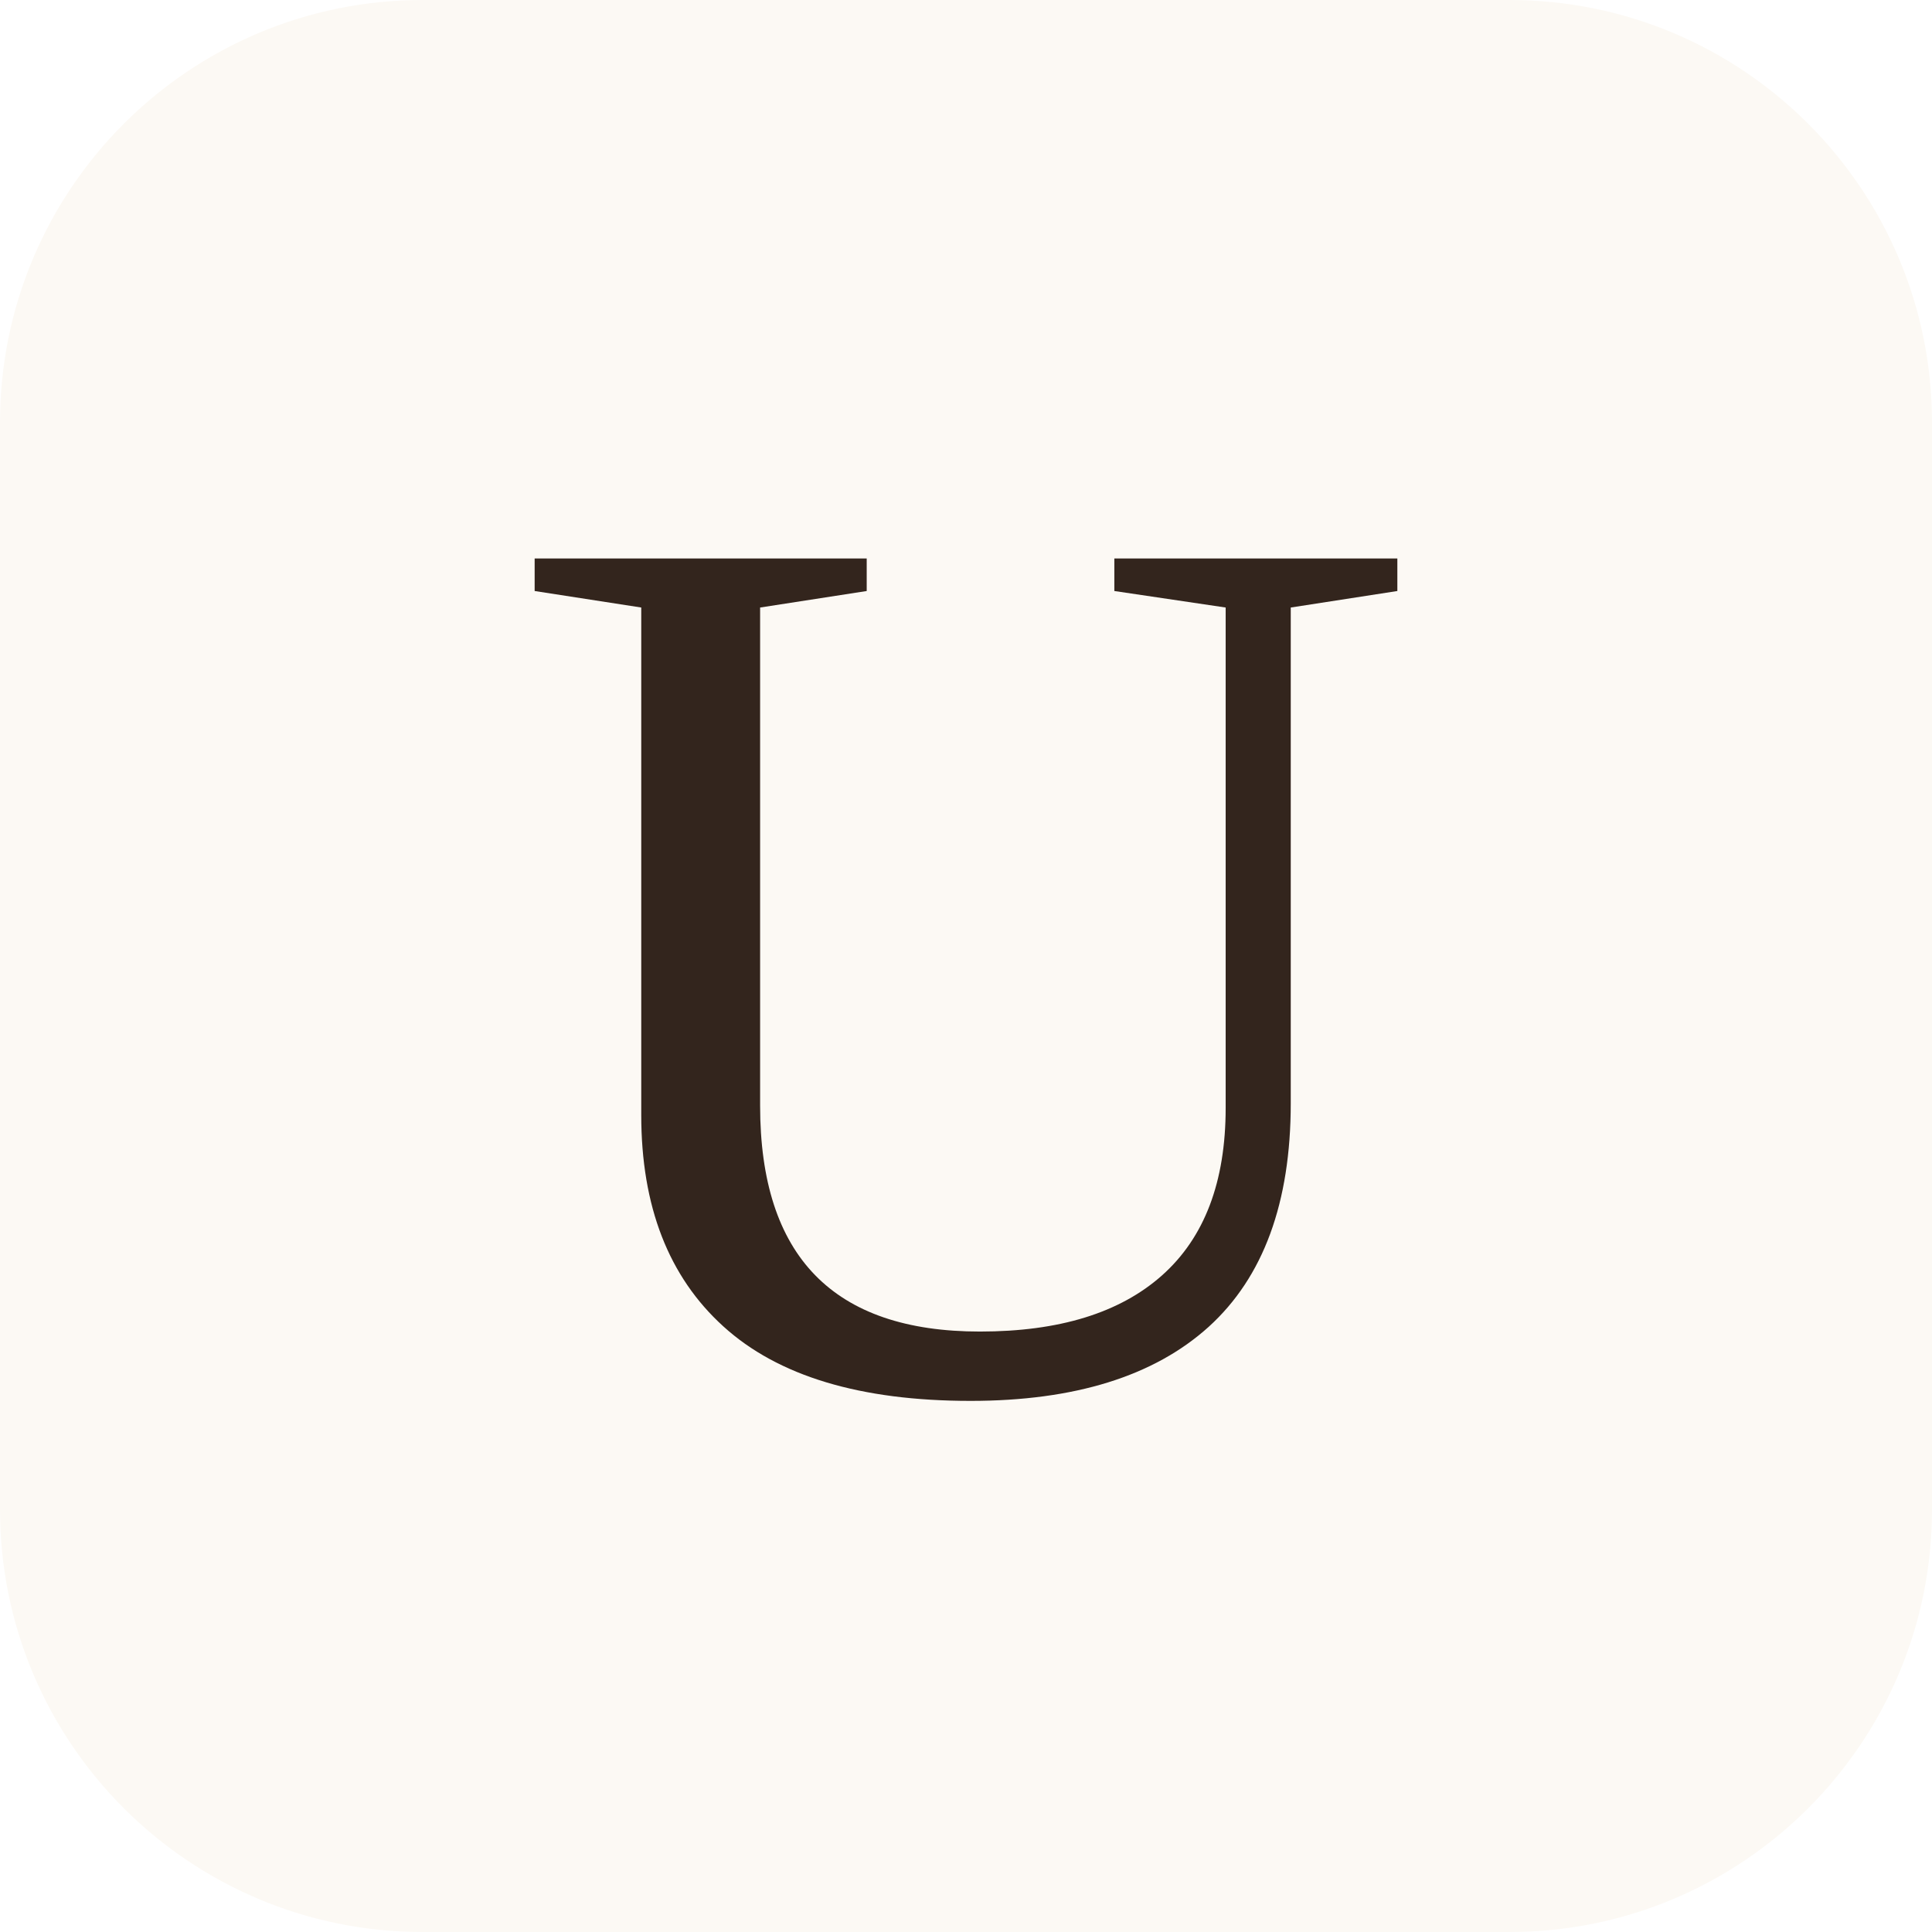
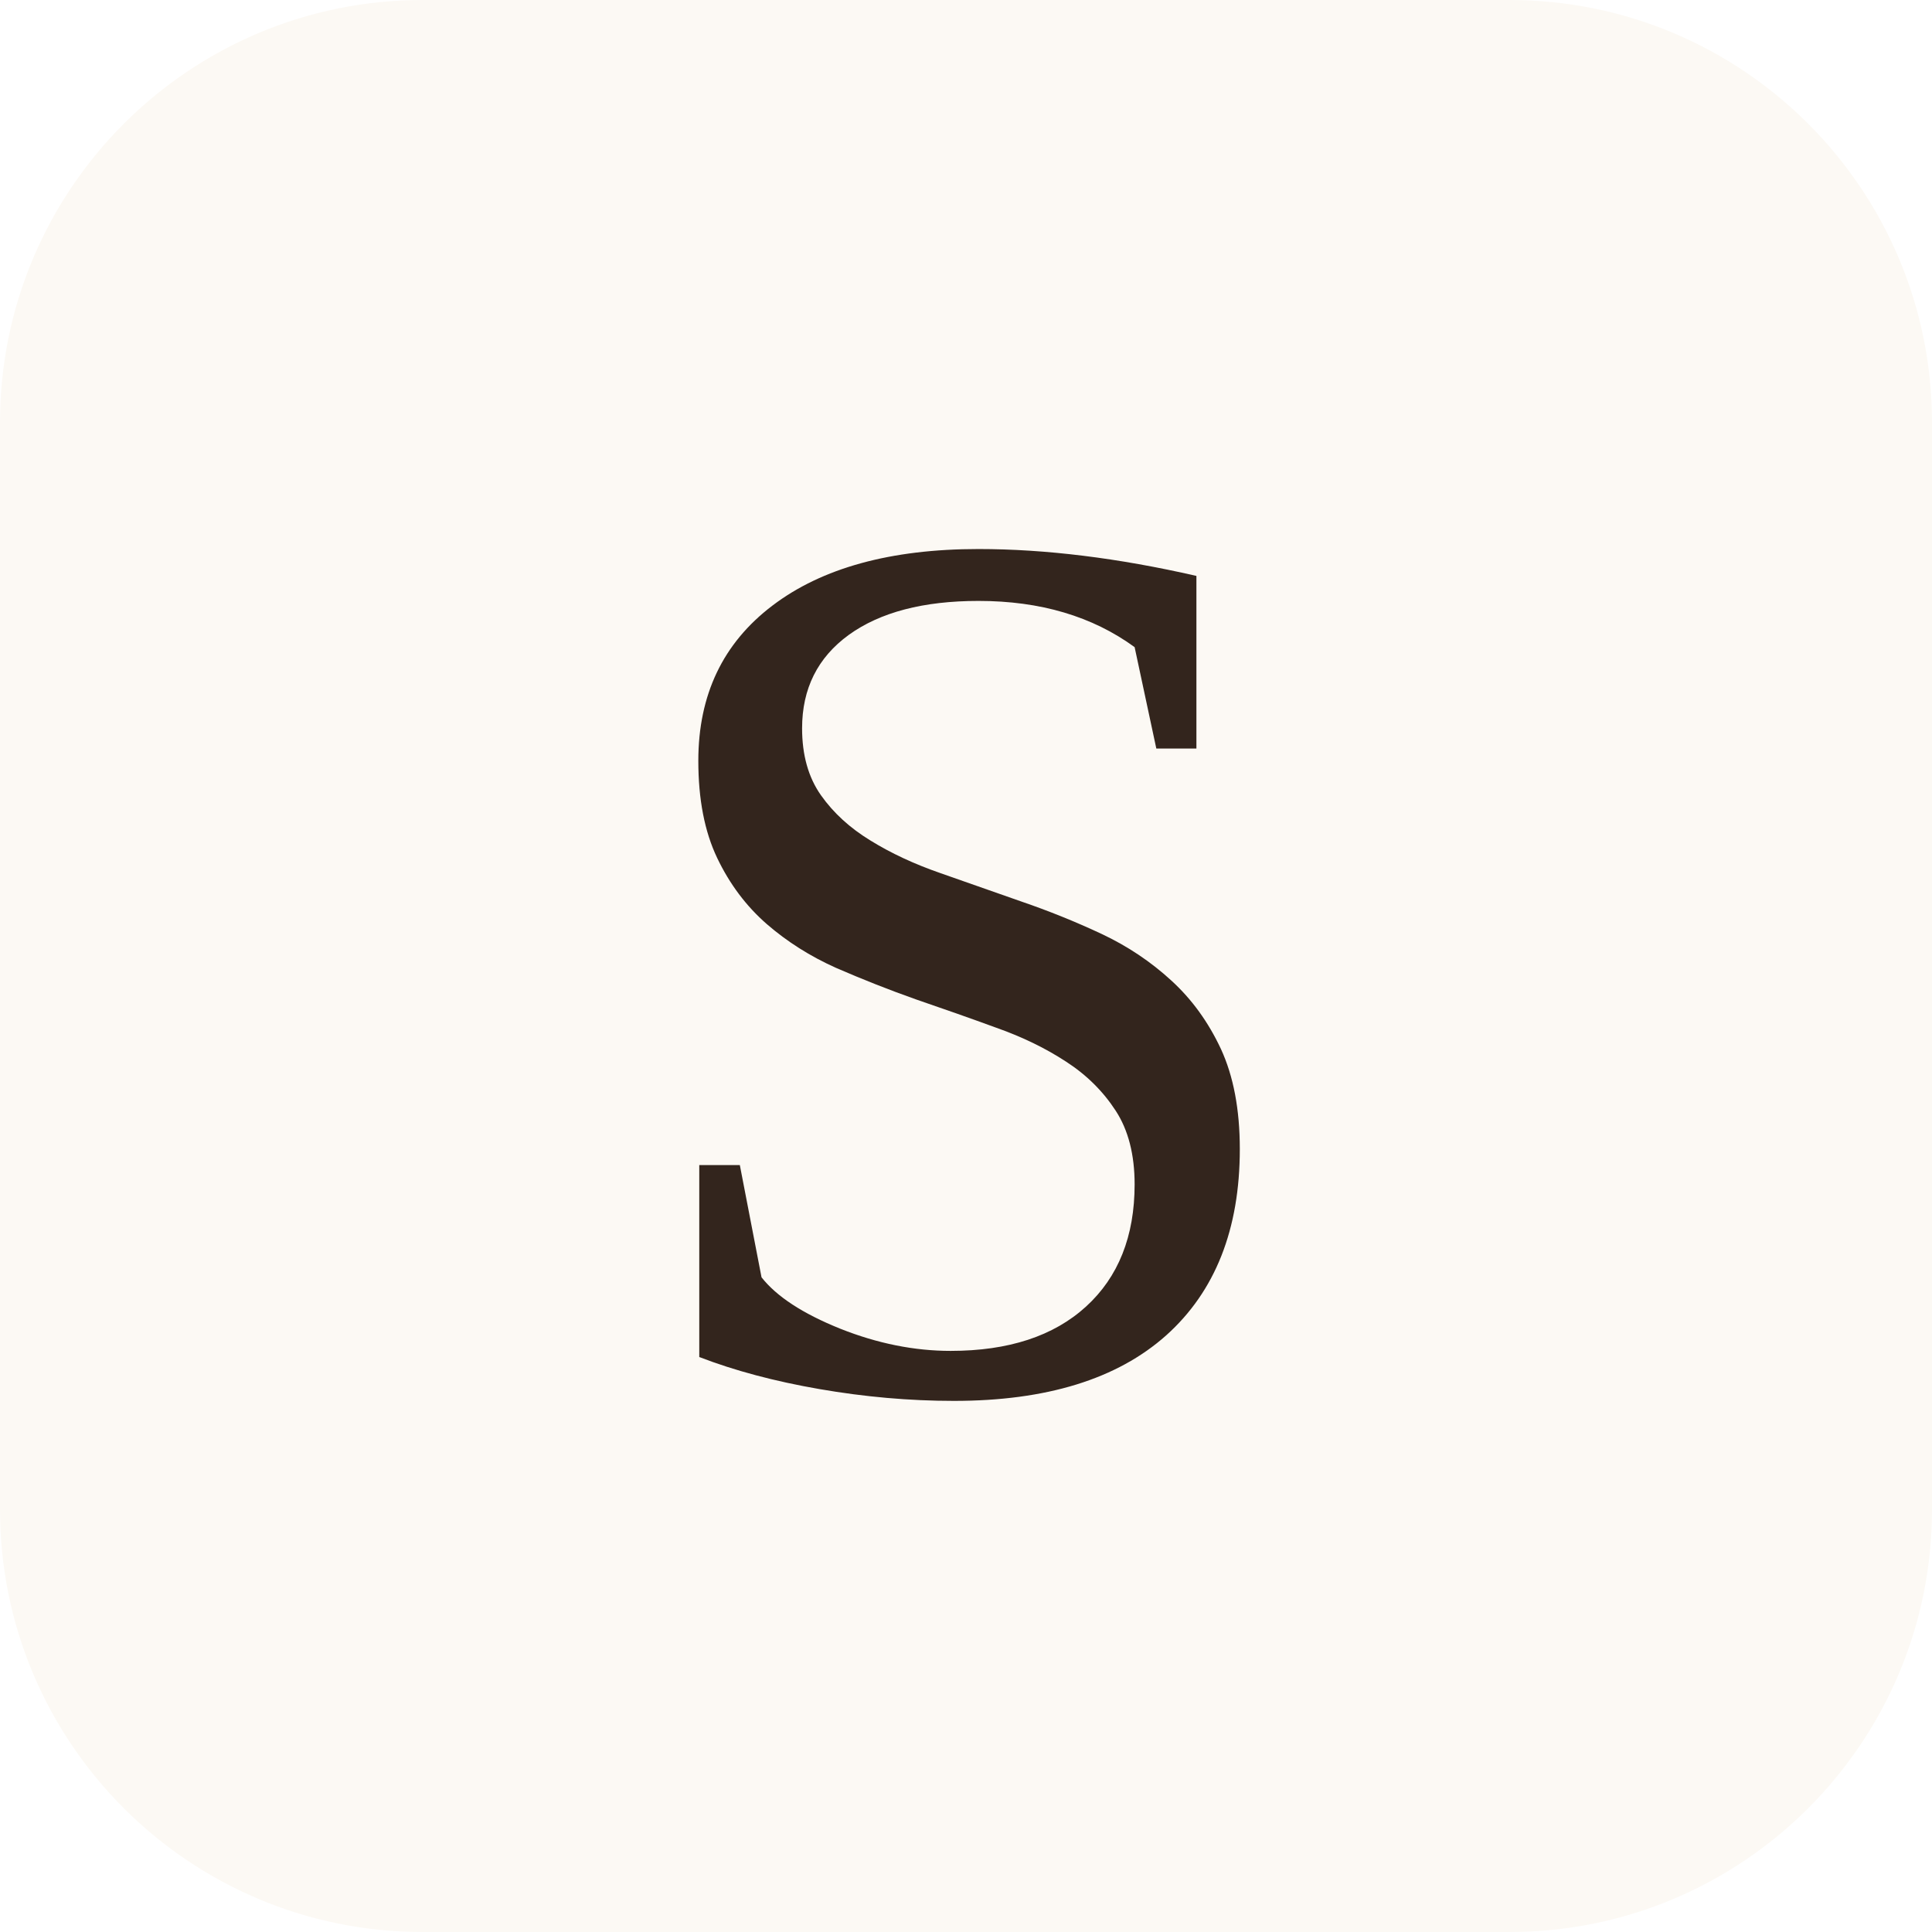
<svg xmlns="http://www.w3.org/2000/svg" viewBox="0 0 64 64">
  <rect width="64" height="64" rx="14" fill="#fcf9f4" />
-   <text x="32" y="46" text-anchor="middle" font-family="EB Garamond, Georgia, 'Times New Roman', serif" font-size="42" fill="#33251d">U</text>
+   <text x="32" y="46" text-anchor="middle" font-family="EB Garamond, Georgia, 'Times New Roman', serif" font-size="42" fill="#33251d">S</text>
</svg>
